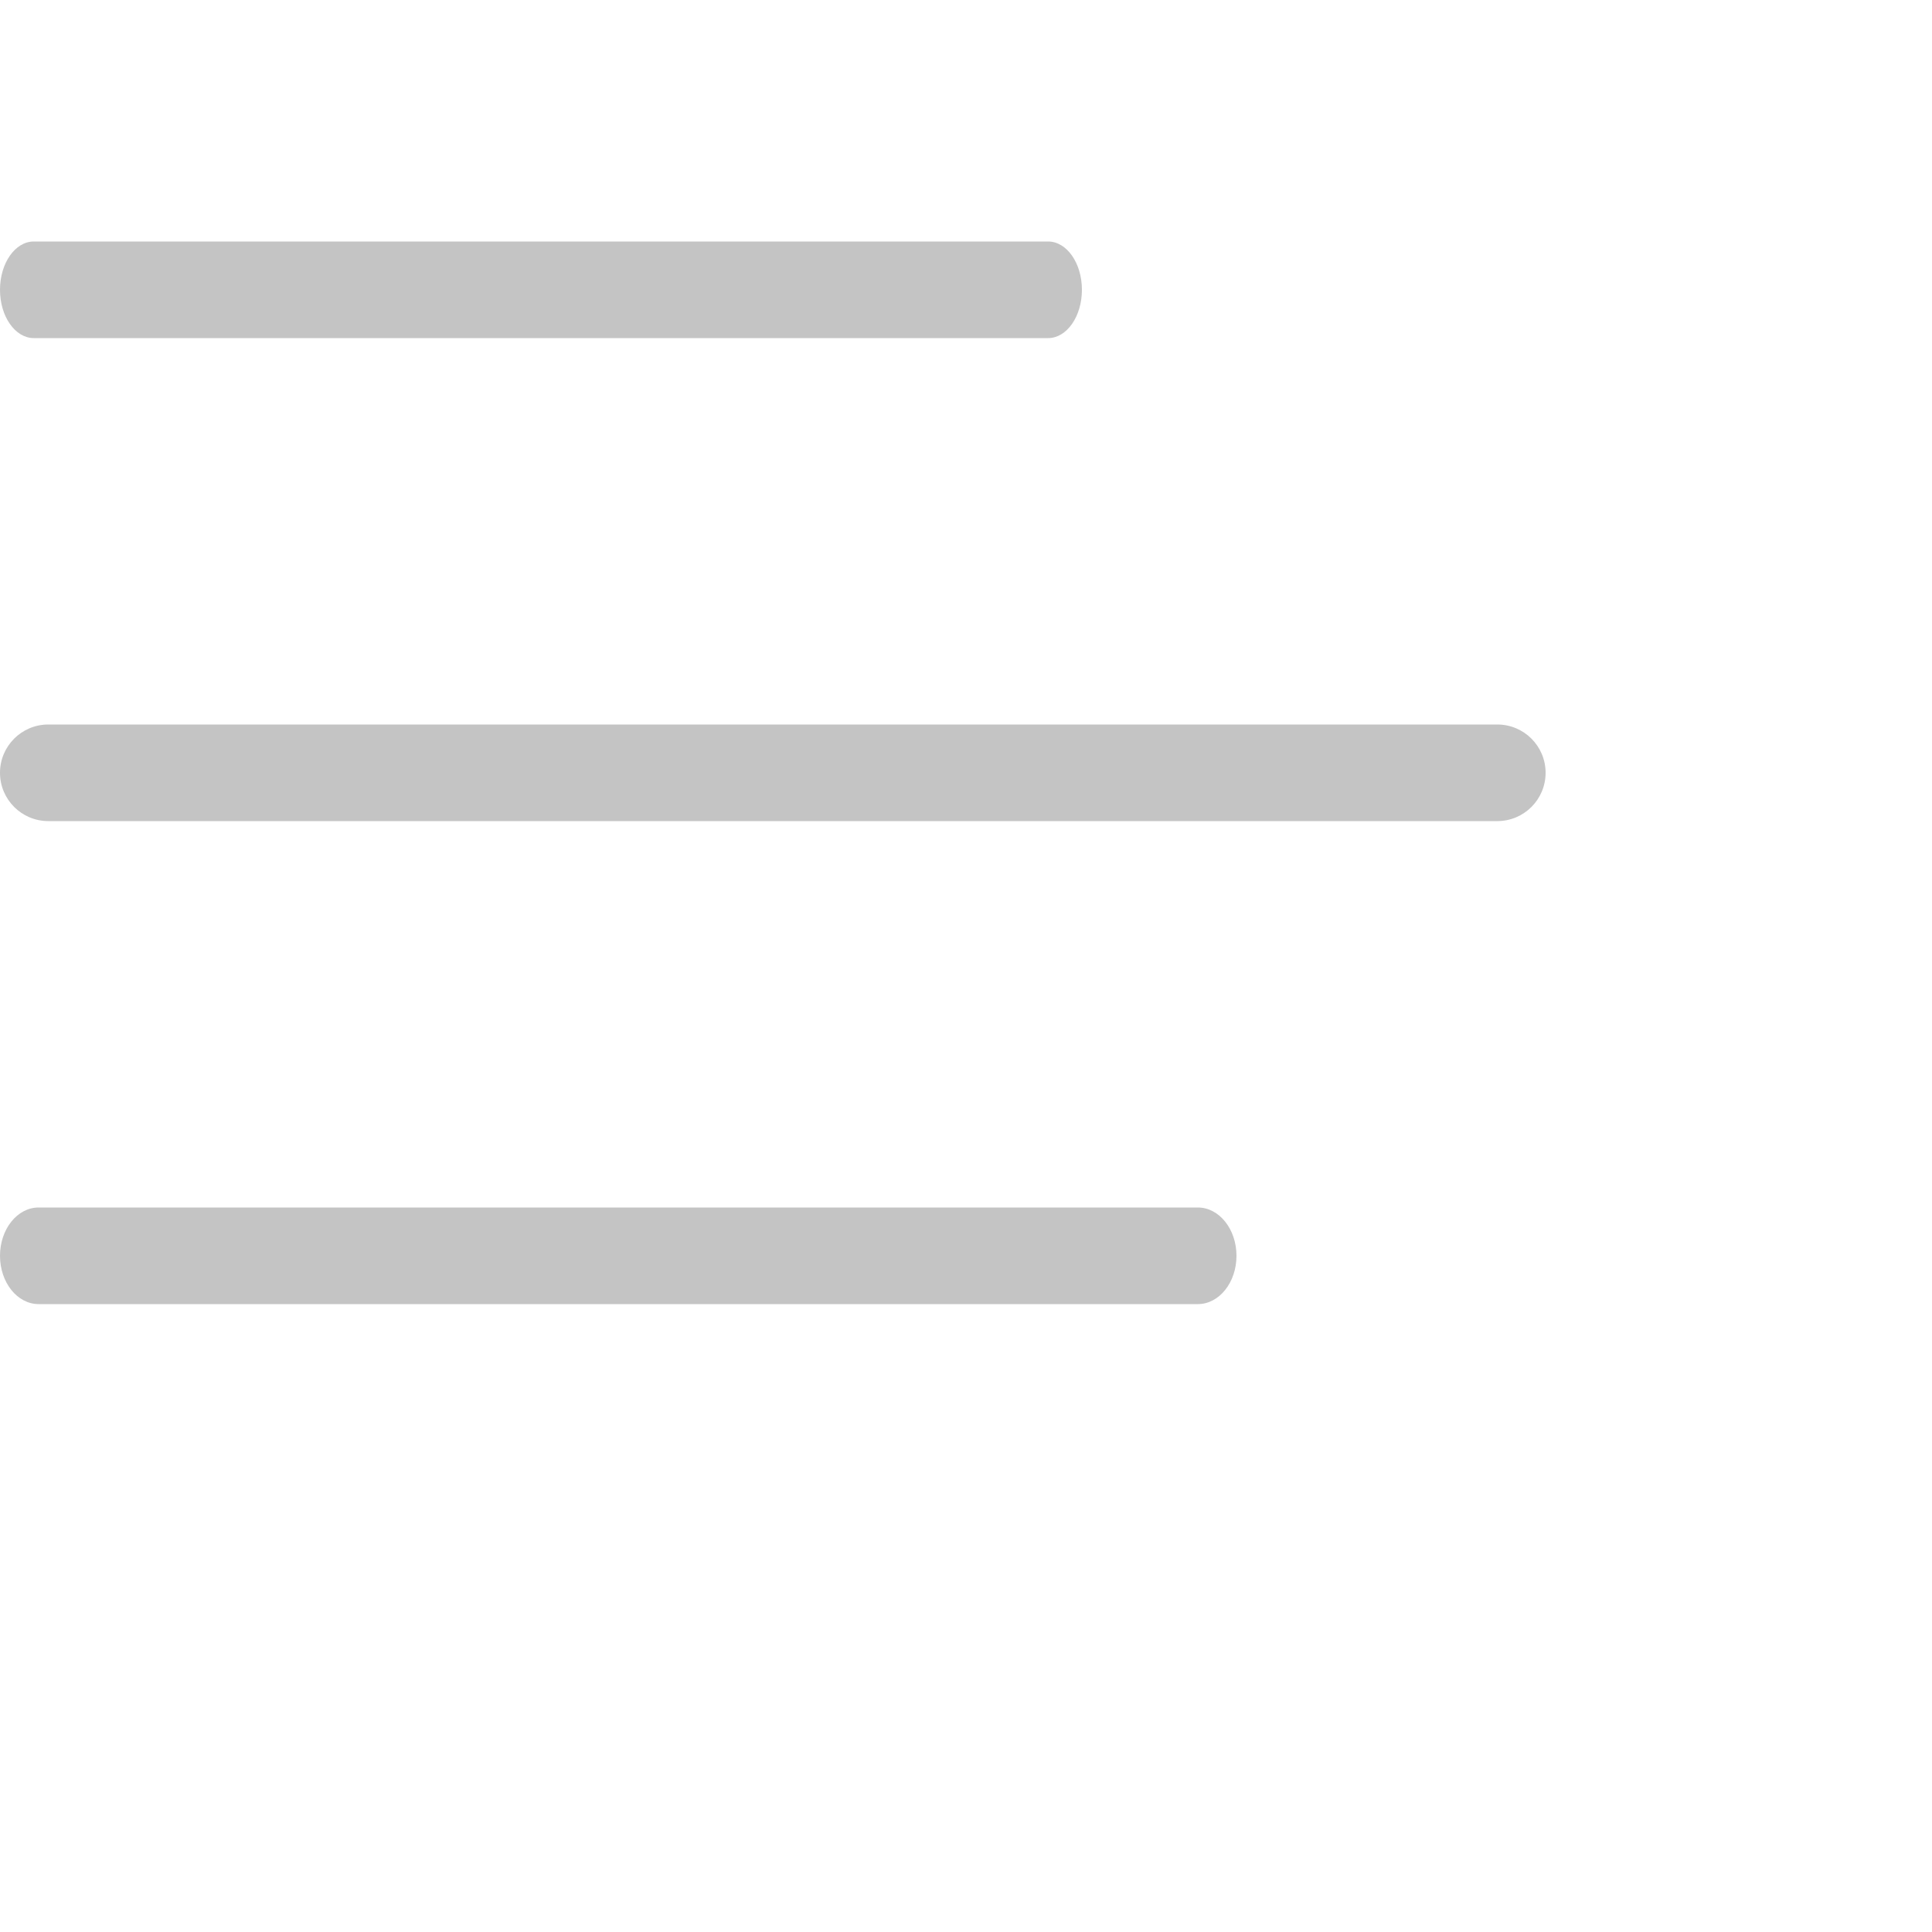
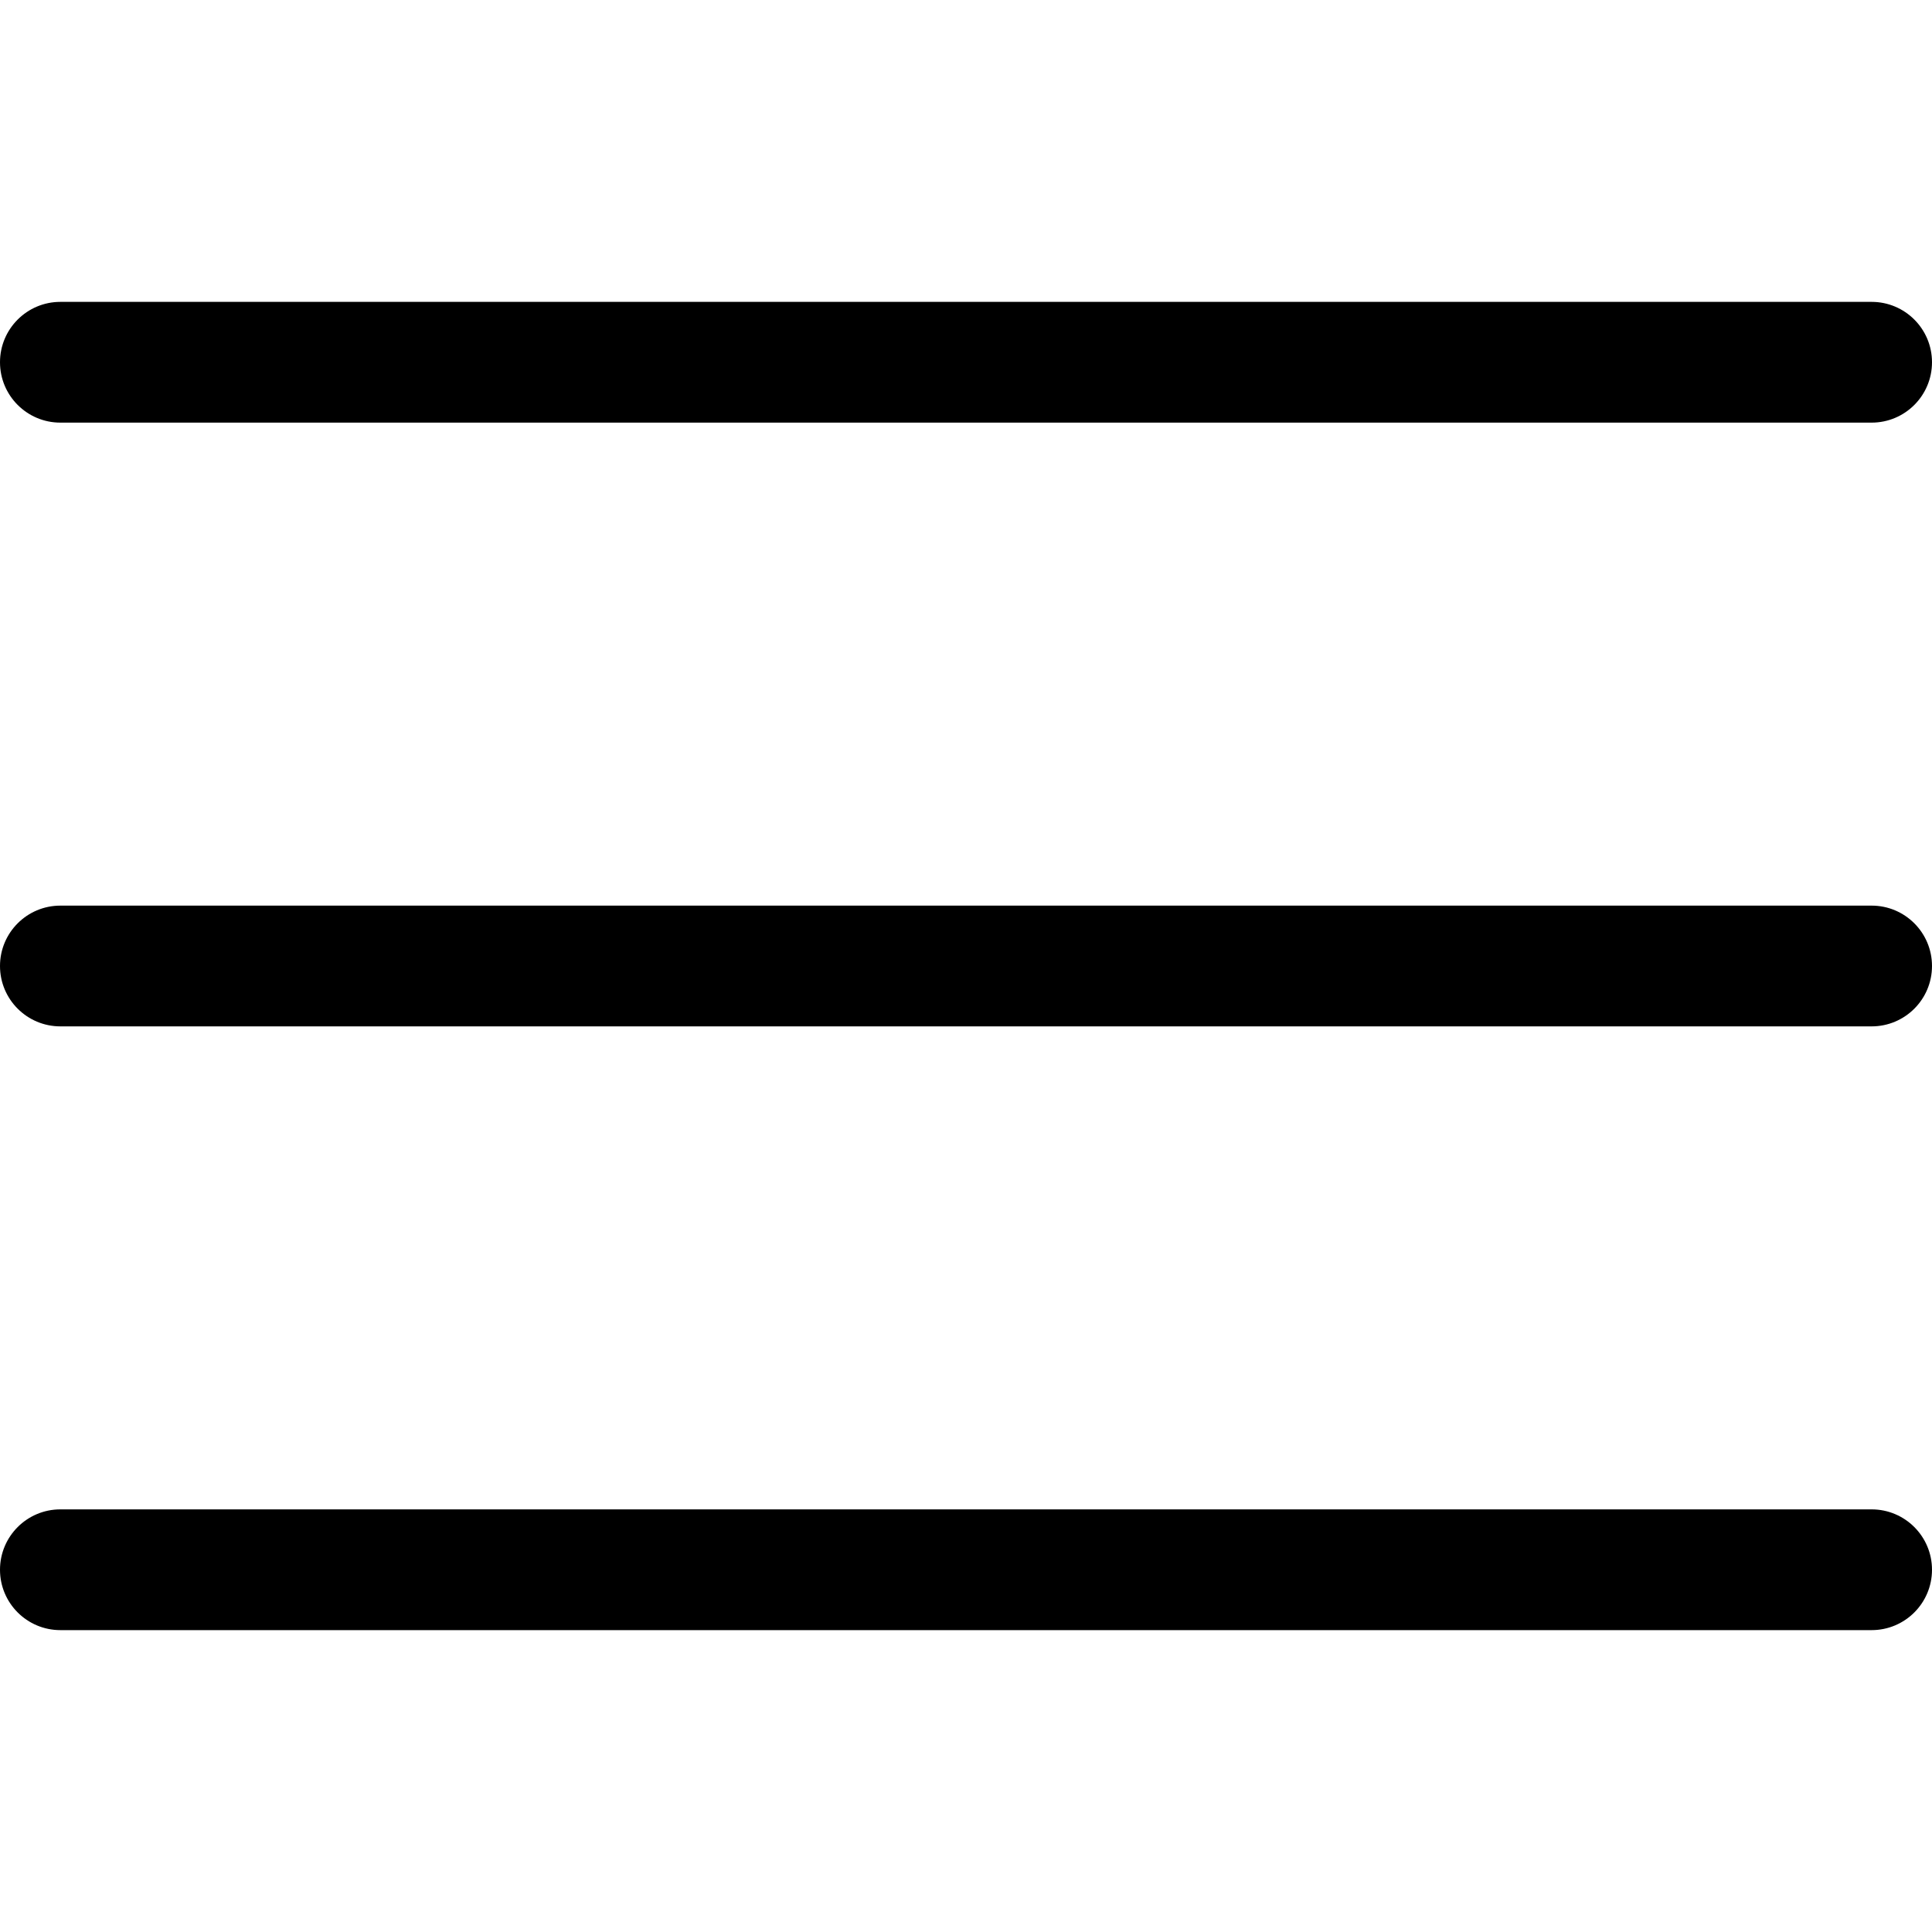
<svg xmlns="http://www.w3.org/2000/svg" class="inline-svg toggle-svg" width="32" height="32" version="1.1" viewBox="0 0 32 32" xml:space="preserve" preserveAspectRatio="xMaxYMax meet">
-   <style>
-         /*  */
- 
- .svg-toggle {
-   fill: #C4C4C4;
-   pointer-events: all;
-   cursor: pointer;
-   transform: scale(0.8);
-   transform-origin: center;
- }
- 
- .svg-toggle .bar {
-   transition: .2s ease;
- }
- 
- .svg-toggle.active {
- }
- 
- .svg-toggle.active .bar {
-   fill: #e2001a;
- }
- 
- .svg-toggle .bar-1 {
-   transform: scaleX(0.7);
- }
- .svg-toggle .bar-2 {
- }
- .svg-toggle .bar-3 {
-   transform: scaleX(0.8);
- }
- 
- .svg-toggle.active .bar-1 {
-   transform: scaleX(1) rotate(45deg) translateX(-1px);
-   transform-origin: top left;
- }
- .svg-toggle.active .bar-2 {
-   transform: scaleX(0);
-   transform-origin: left;
- }
- .svg-toggle.active .bar-3 {
-   transform: scaleX(1) rotate(-45deg) translateX(-1px);
-   transform-origin: bottom left;
- }
- 
- /*  */
- </style>
  <g class="svg-toggle">
    <path class="bar bar-1" d="M31,7H1A1,1,0,0,1,1,5H31a1,1,0,0,1,0,2Z" />
    <path class="bar bar-2" d="M31,17H1a1,1,0,0,1,0-2H31a1,1,0,0,1,0,2Z" />
    <path class="bar bar-3" d="M31,27H1a1,1,0,0,1,0-2H31a1,1,0,0,1,0,2Z" />
  </g>
</svg>
